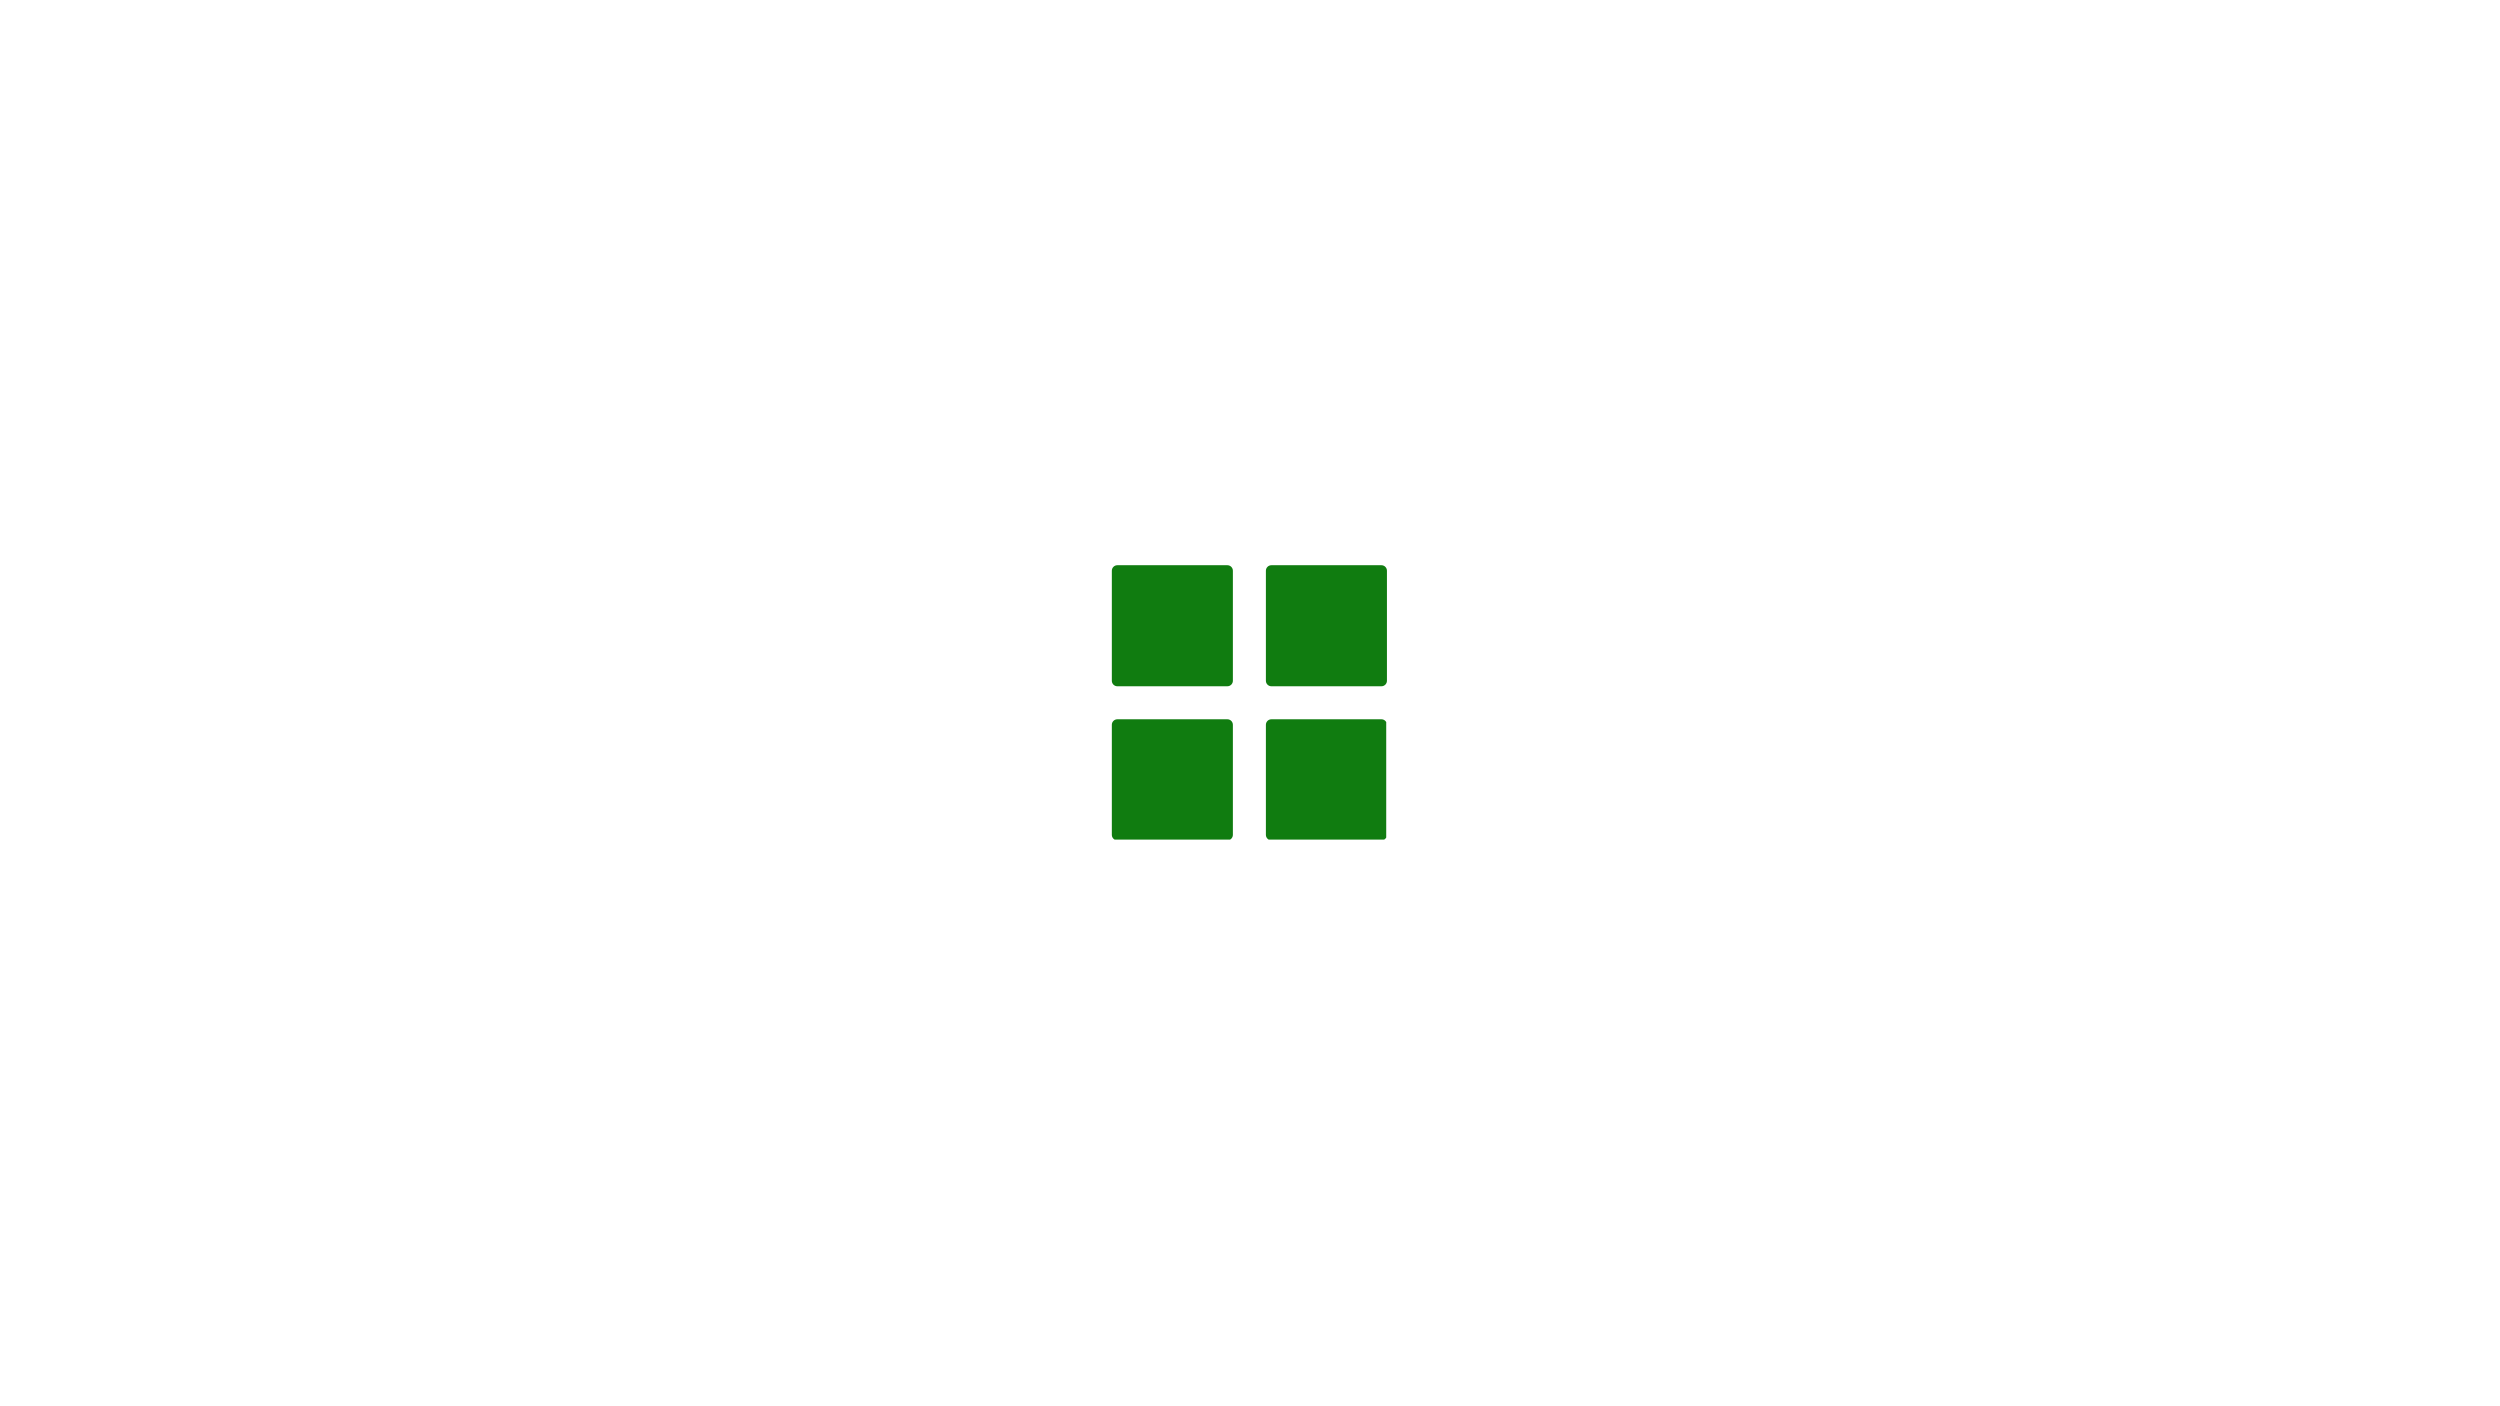
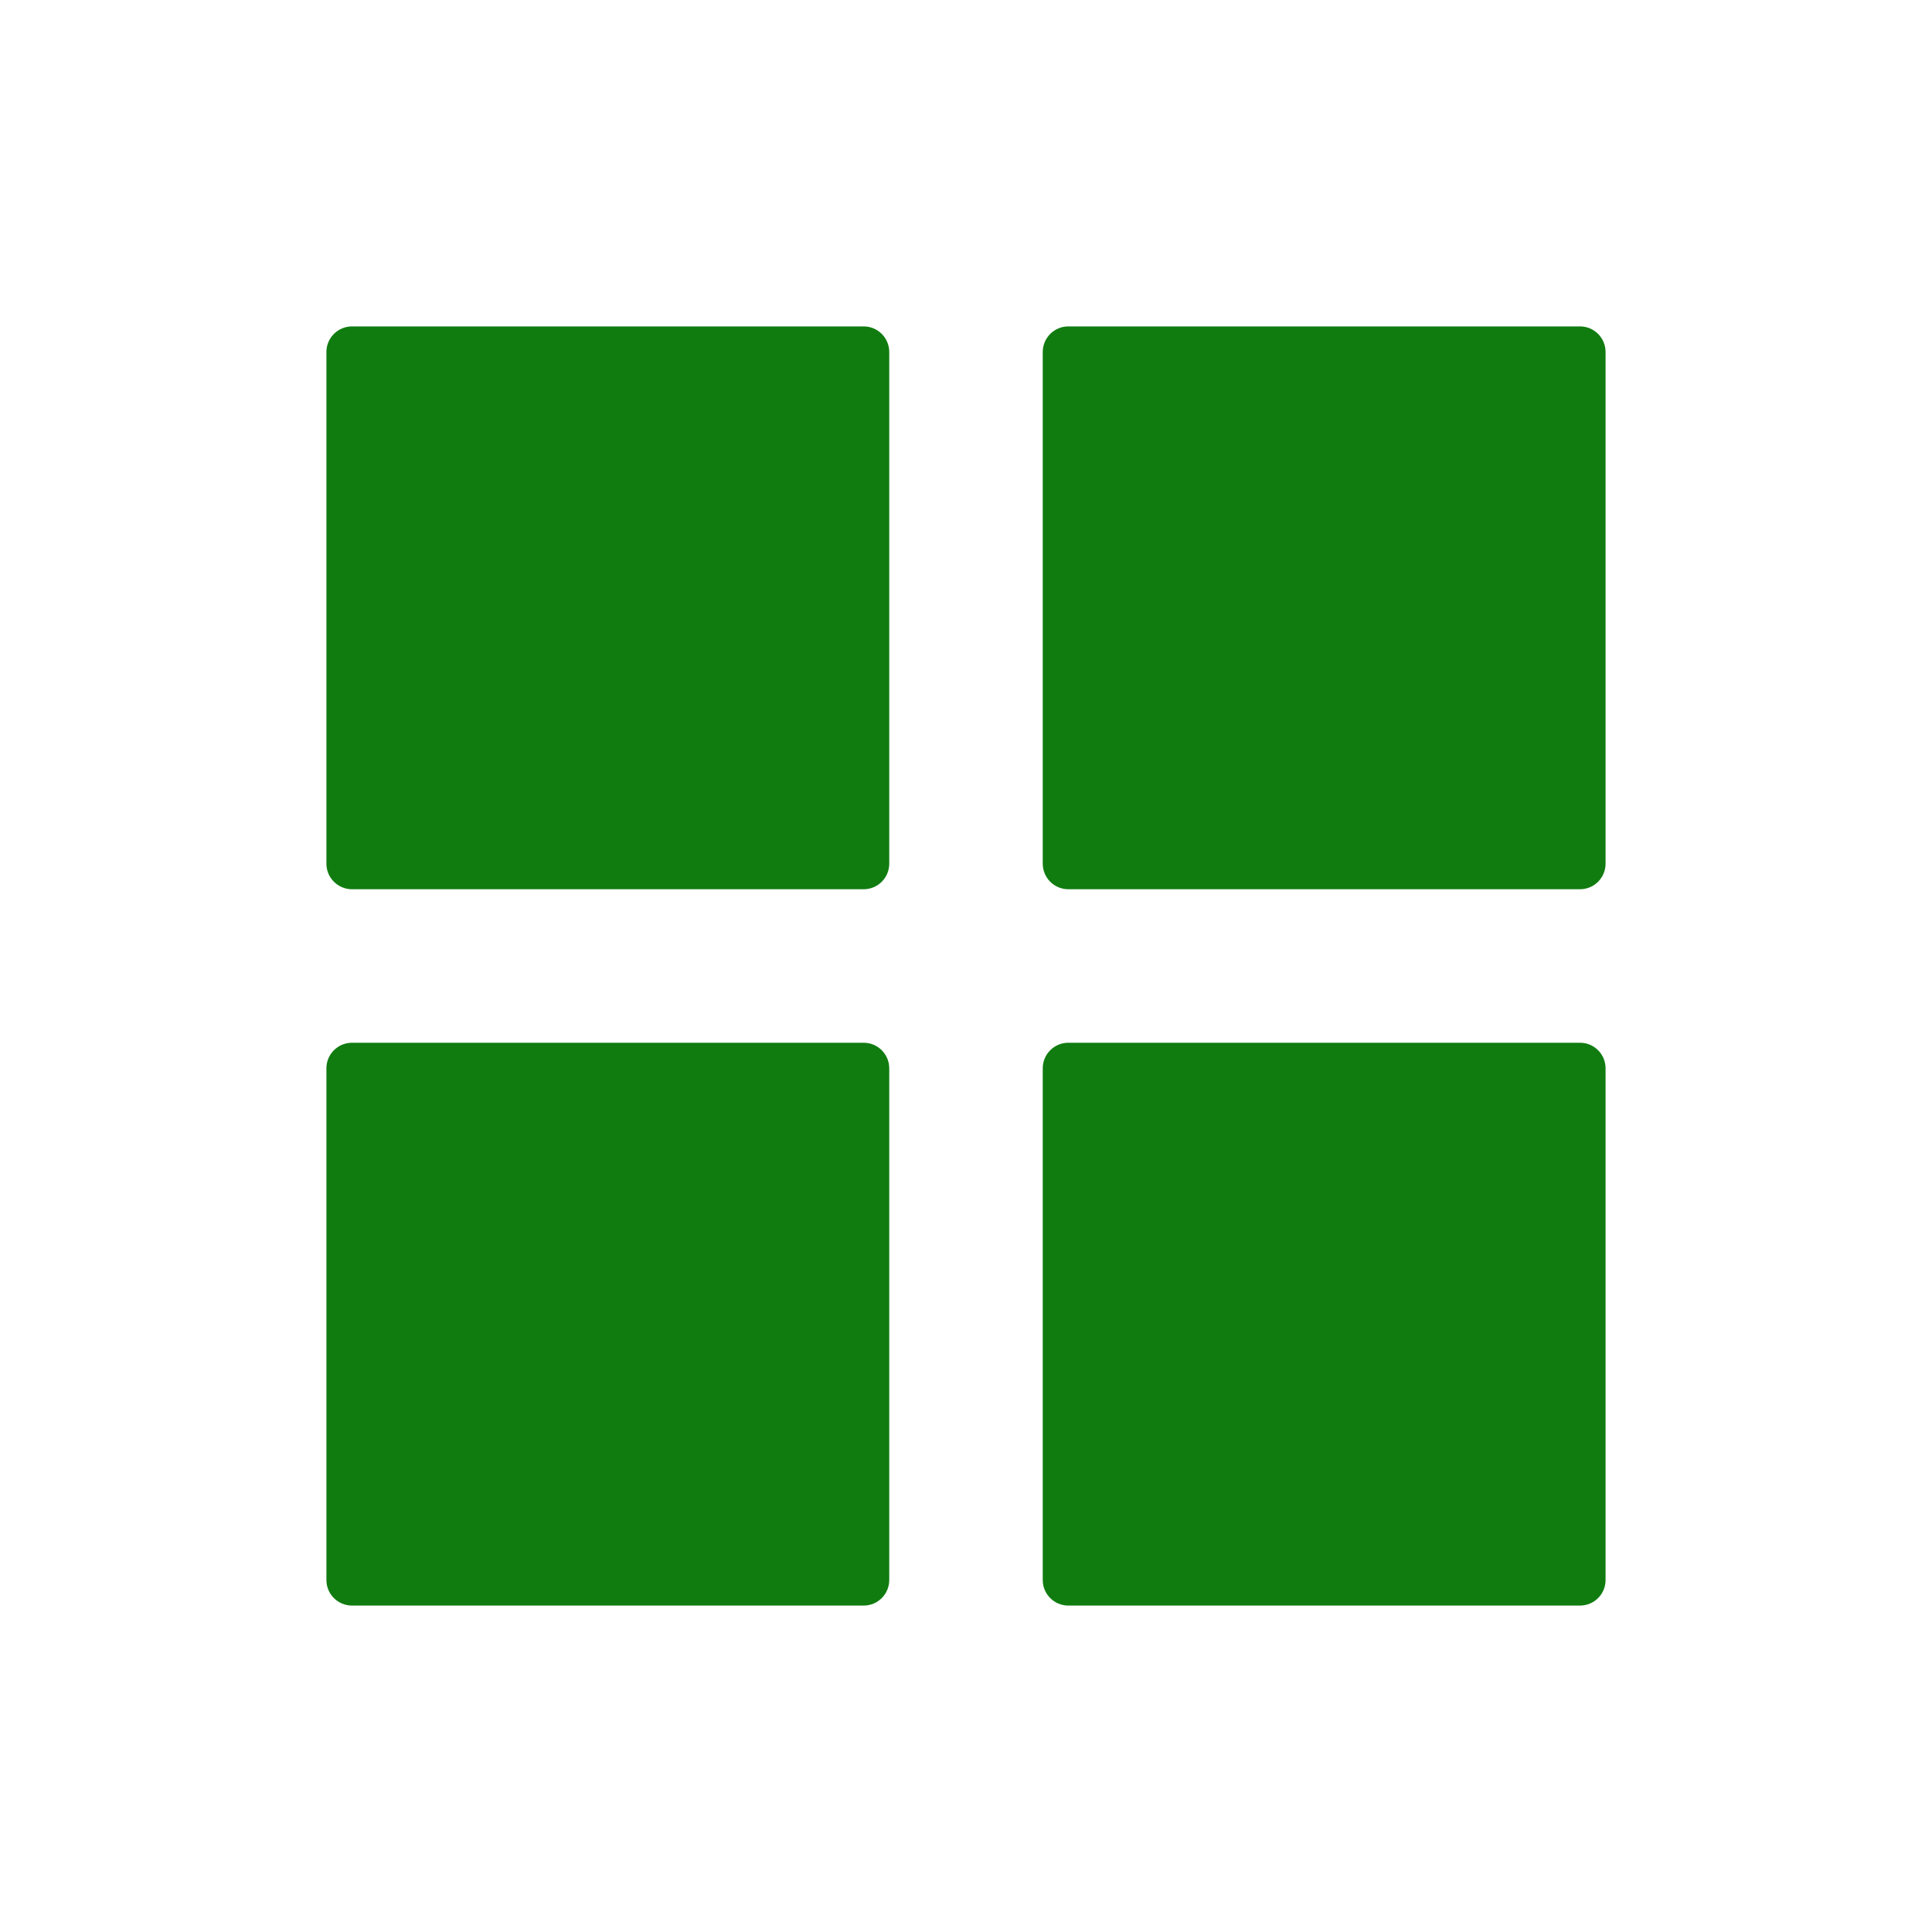
- <svg xmlns="http://www.w3.org/2000/svg" width="1366" zoomAndPan="magnify" viewBox="0 0 1024.5 576" height="768" preserveAspectRatio="xMidYMid meet" version="1.0">
+ <svg xmlns="http://www.w3.org/2000/svg" width="500" zoomAndPan="magnify" viewBox="0 0 375 375" height="500" preserveAspectRatio="xMidYMid meet" version="1.0">
  <defs>
-     <clipPath id="d1cc7de163">
-       <path d="M 455.629 231.629 L 506 231.629 L 506 282 L 455.629 282 Z M 455.629 231.629 " clip-rule="nonzero" />
+     <clipPath id="9e569f75ab">
+       <path d="M 63.355 63.355 L 173 63.355 L 173 173 L 63.355 173 Z M 63.355 63.355 " clip-rule="nonzero" />
    </clipPath>
-     <clipPath id="16d06cc1de">
-       <path d="M 518 231.629 L 568.074 231.629 L 568.074 282 L 518 282 Z M 518 231.629 " clip-rule="nonzero" />
+     <clipPath id="bdc8e800f0">
+       <path d="M 202 63.355 L 311.605 63.355 L 311.605 173 L 202 173 Z M 202 63.355 " clip-rule="nonzero" />
    </clipPath>
-     <clipPath id="41b73345a6">
-       <path d="M 455.629 294 L 506 294 L 506 344.074 L 455.629 344.074 Z M 455.629 294 " clip-rule="nonzero" />
+     <clipPath id="fbd18685ed">
+       <path d="M 63.355 202 L 173 202 L 173 311.605 L 63.355 311.605 Z M 63.355 202 " clip-rule="nonzero" />
    </clipPath>
-     <clipPath id="9b514ceb33">
-       <path d="M 518 294 L 568.074 294 L 568.074 344.074 L 518 344.074 Z M 518 294 " clip-rule="nonzero" />
+     <clipPath id="e8ccd0d50d">
+       <path d="M 202 202 L 311.605 202 L 311.605 311.605 L 202 311.605 Z M 202 202 " clip-rule="nonzero" />
    </clipPath>
  </defs>
-   <g clip-path="url(#d1cc7de163)">
-     <path fill="#107c10" d="M 502.98 231.629 L 457.883 231.629 C 456.641 231.629 455.629 232.641 455.629 233.883 L 455.629 278.98 C 455.629 280.223 456.641 281.234 457.883 281.234 L 502.98 281.234 C 504.223 281.234 505.234 280.223 505.234 278.98 L 505.234 233.883 C 505.234 232.641 504.223 231.629 502.98 231.629 Z M 502.98 231.629 " fill-opacity="1" fill-rule="nonzero" />
+   <g clip-path="url(#9e569f75ab)">
+     <path fill="#107c10" d="M 167.637 63.355 L 68.324 63.355 C 65.582 63.355 63.355 65.582 63.355 68.324 L 63.355 167.637 C 63.355 170.379 65.582 172.602 68.324 172.602 L 167.637 172.602 C 170.379 172.602 172.602 170.379 172.602 167.637 L 172.602 68.324 C 172.602 65.582 170.379 63.355 167.637 63.355 Z M 167.637 63.355 " fill-opacity="1" fill-rule="nonzero" />
  </g>
-   <g clip-path="url(#16d06cc1de)">
-     <path fill="#107c10" d="M 566.113 231.629 L 521.02 231.629 C 519.77 231.629 518.762 232.641 518.762 233.883 L 518.762 278.98 C 518.762 280.223 519.77 281.234 521.02 281.234 L 566.113 281.234 C 567.359 281.234 568.367 280.223 568.367 278.98 L 568.367 233.883 C 568.367 232.641 567.359 231.629 566.113 231.629 Z M 566.113 231.629 " fill-opacity="1" fill-rule="nonzero" />
+   <g clip-path="url(#bdc8e800f0)">
+     <path fill="#107c10" d="M 306.676 63.355 L 207.363 63.355 C 204.617 63.355 202.395 65.582 202.395 68.324 L 202.395 167.637 C 202.395 170.379 204.617 172.602 207.363 172.602 L 306.676 172.602 C 309.422 172.602 311.641 170.379 311.641 167.637 L 311.641 68.324 C 311.641 65.582 309.422 63.355 306.676 63.355 Z M 306.676 63.355 " fill-opacity="1" fill-rule="nonzero" />
  </g>
-   <g clip-path="url(#41b73345a6)">
-     <path fill="#107c10" d="M 502.98 294.762 L 457.883 294.762 C 456.641 294.762 455.629 295.77 455.629 297.02 L 455.629 342.113 C 455.629 343.359 456.641 344.367 457.883 344.367 L 502.98 344.367 C 504.223 344.367 505.234 343.359 505.234 342.113 L 505.234 297.02 C 505.234 295.77 504.223 294.762 502.98 294.762 Z M 502.98 294.762 " fill-opacity="1" fill-rule="nonzero" />
+   <g clip-path="url(#fbd18685ed)">
+     <path fill="#107c10" d="M 167.637 202.395 L 68.324 202.395 C 65.582 202.395 63.355 204.617 63.355 207.363 L 63.355 306.676 C 63.355 309.422 65.582 311.641 68.324 311.641 L 167.637 311.641 C 170.379 311.641 172.602 309.422 172.602 306.676 L 172.602 207.363 C 172.602 204.617 170.379 202.395 167.637 202.395 Z M 167.637 202.395 " fill-opacity="1" fill-rule="nonzero" />
  </g>
-   <g clip-path="url(#9b514ceb33)">
-     <path fill="#107c10" d="M 566.113 294.762 L 521.02 294.762 C 519.77 294.762 518.762 295.77 518.762 297.02 L 518.762 342.113 C 518.762 343.359 519.77 344.367 521.02 344.367 L 566.113 344.367 C 567.359 344.367 568.367 343.359 568.367 342.113 L 568.367 297.02 C 568.367 295.77 567.359 294.762 566.113 294.762 Z M 566.113 294.762 " fill-opacity="1" fill-rule="nonzero" />
+   <g clip-path="url(#e8ccd0d50d)">
+     <path fill="#107c10" d="M 306.676 202.395 L 207.363 202.395 C 204.617 202.395 202.395 204.617 202.395 207.363 L 202.395 306.676 C 202.395 309.422 204.617 311.641 207.363 311.641 L 306.676 311.641 C 309.422 311.641 311.641 309.422 311.641 306.676 L 311.641 207.363 C 311.641 204.617 309.422 202.395 306.676 202.395 Z M 306.676 202.395 " fill-opacity="1" fill-rule="nonzero" />
  </g>
</svg>
